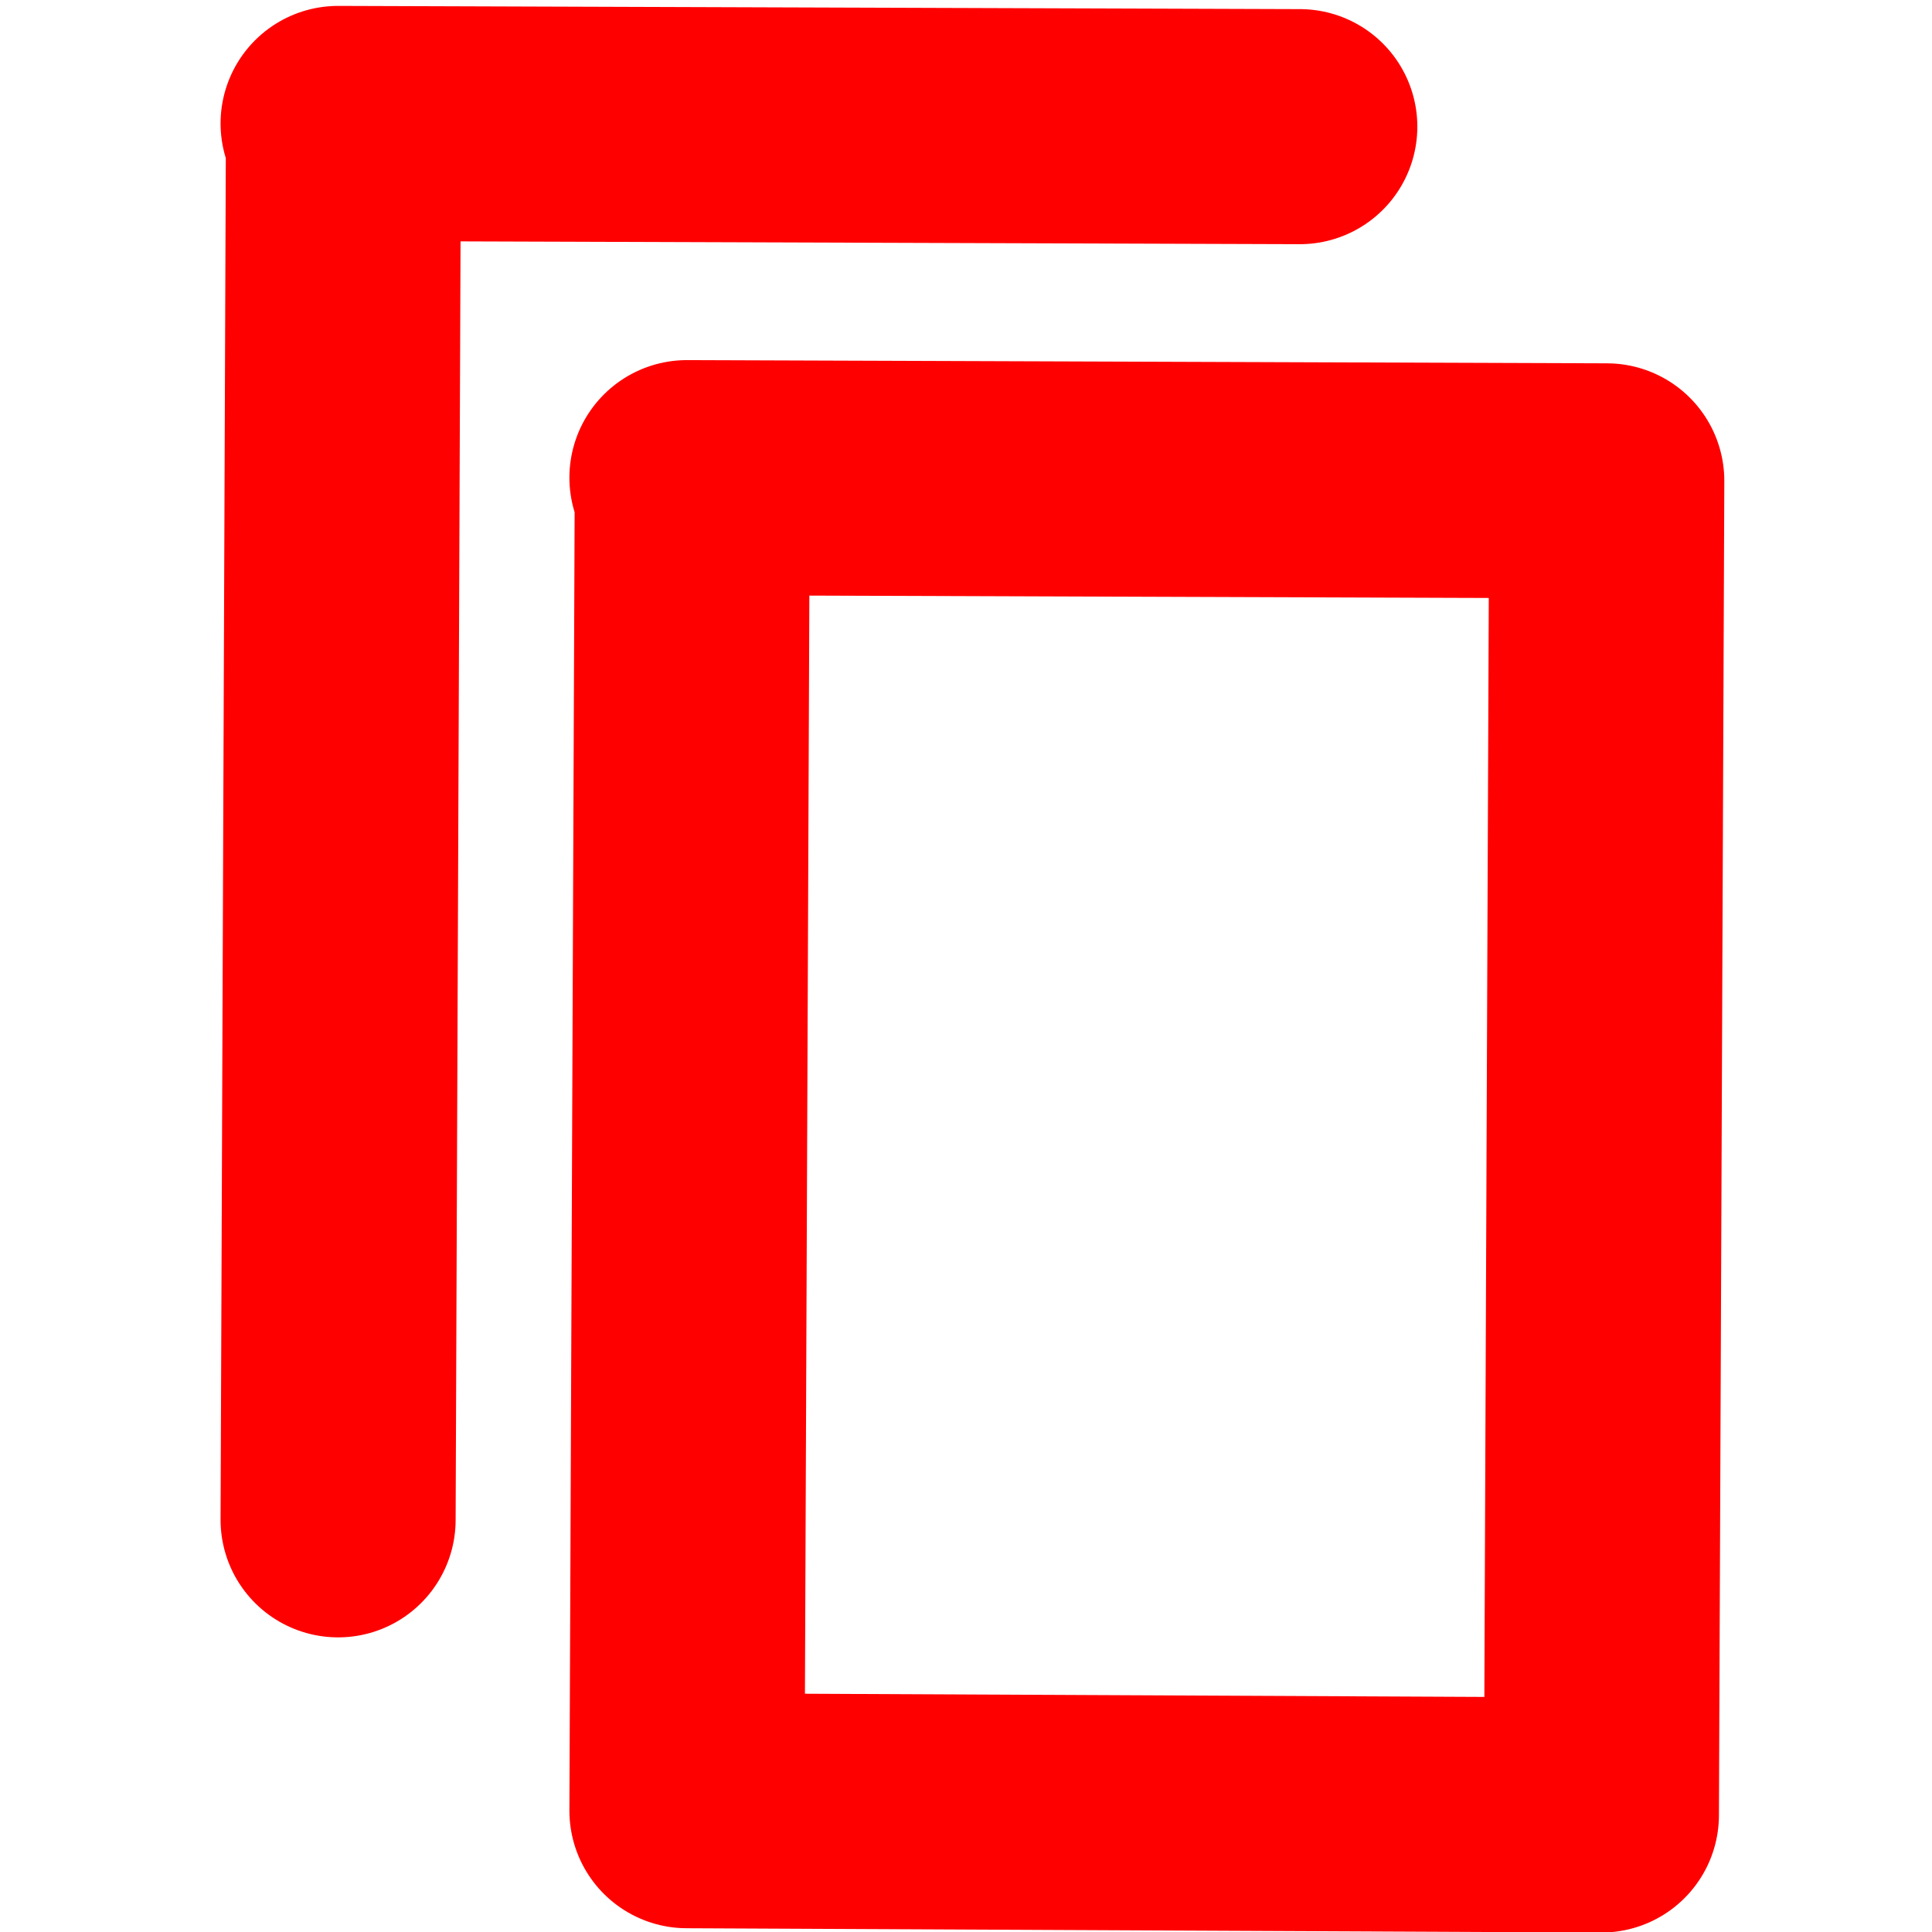
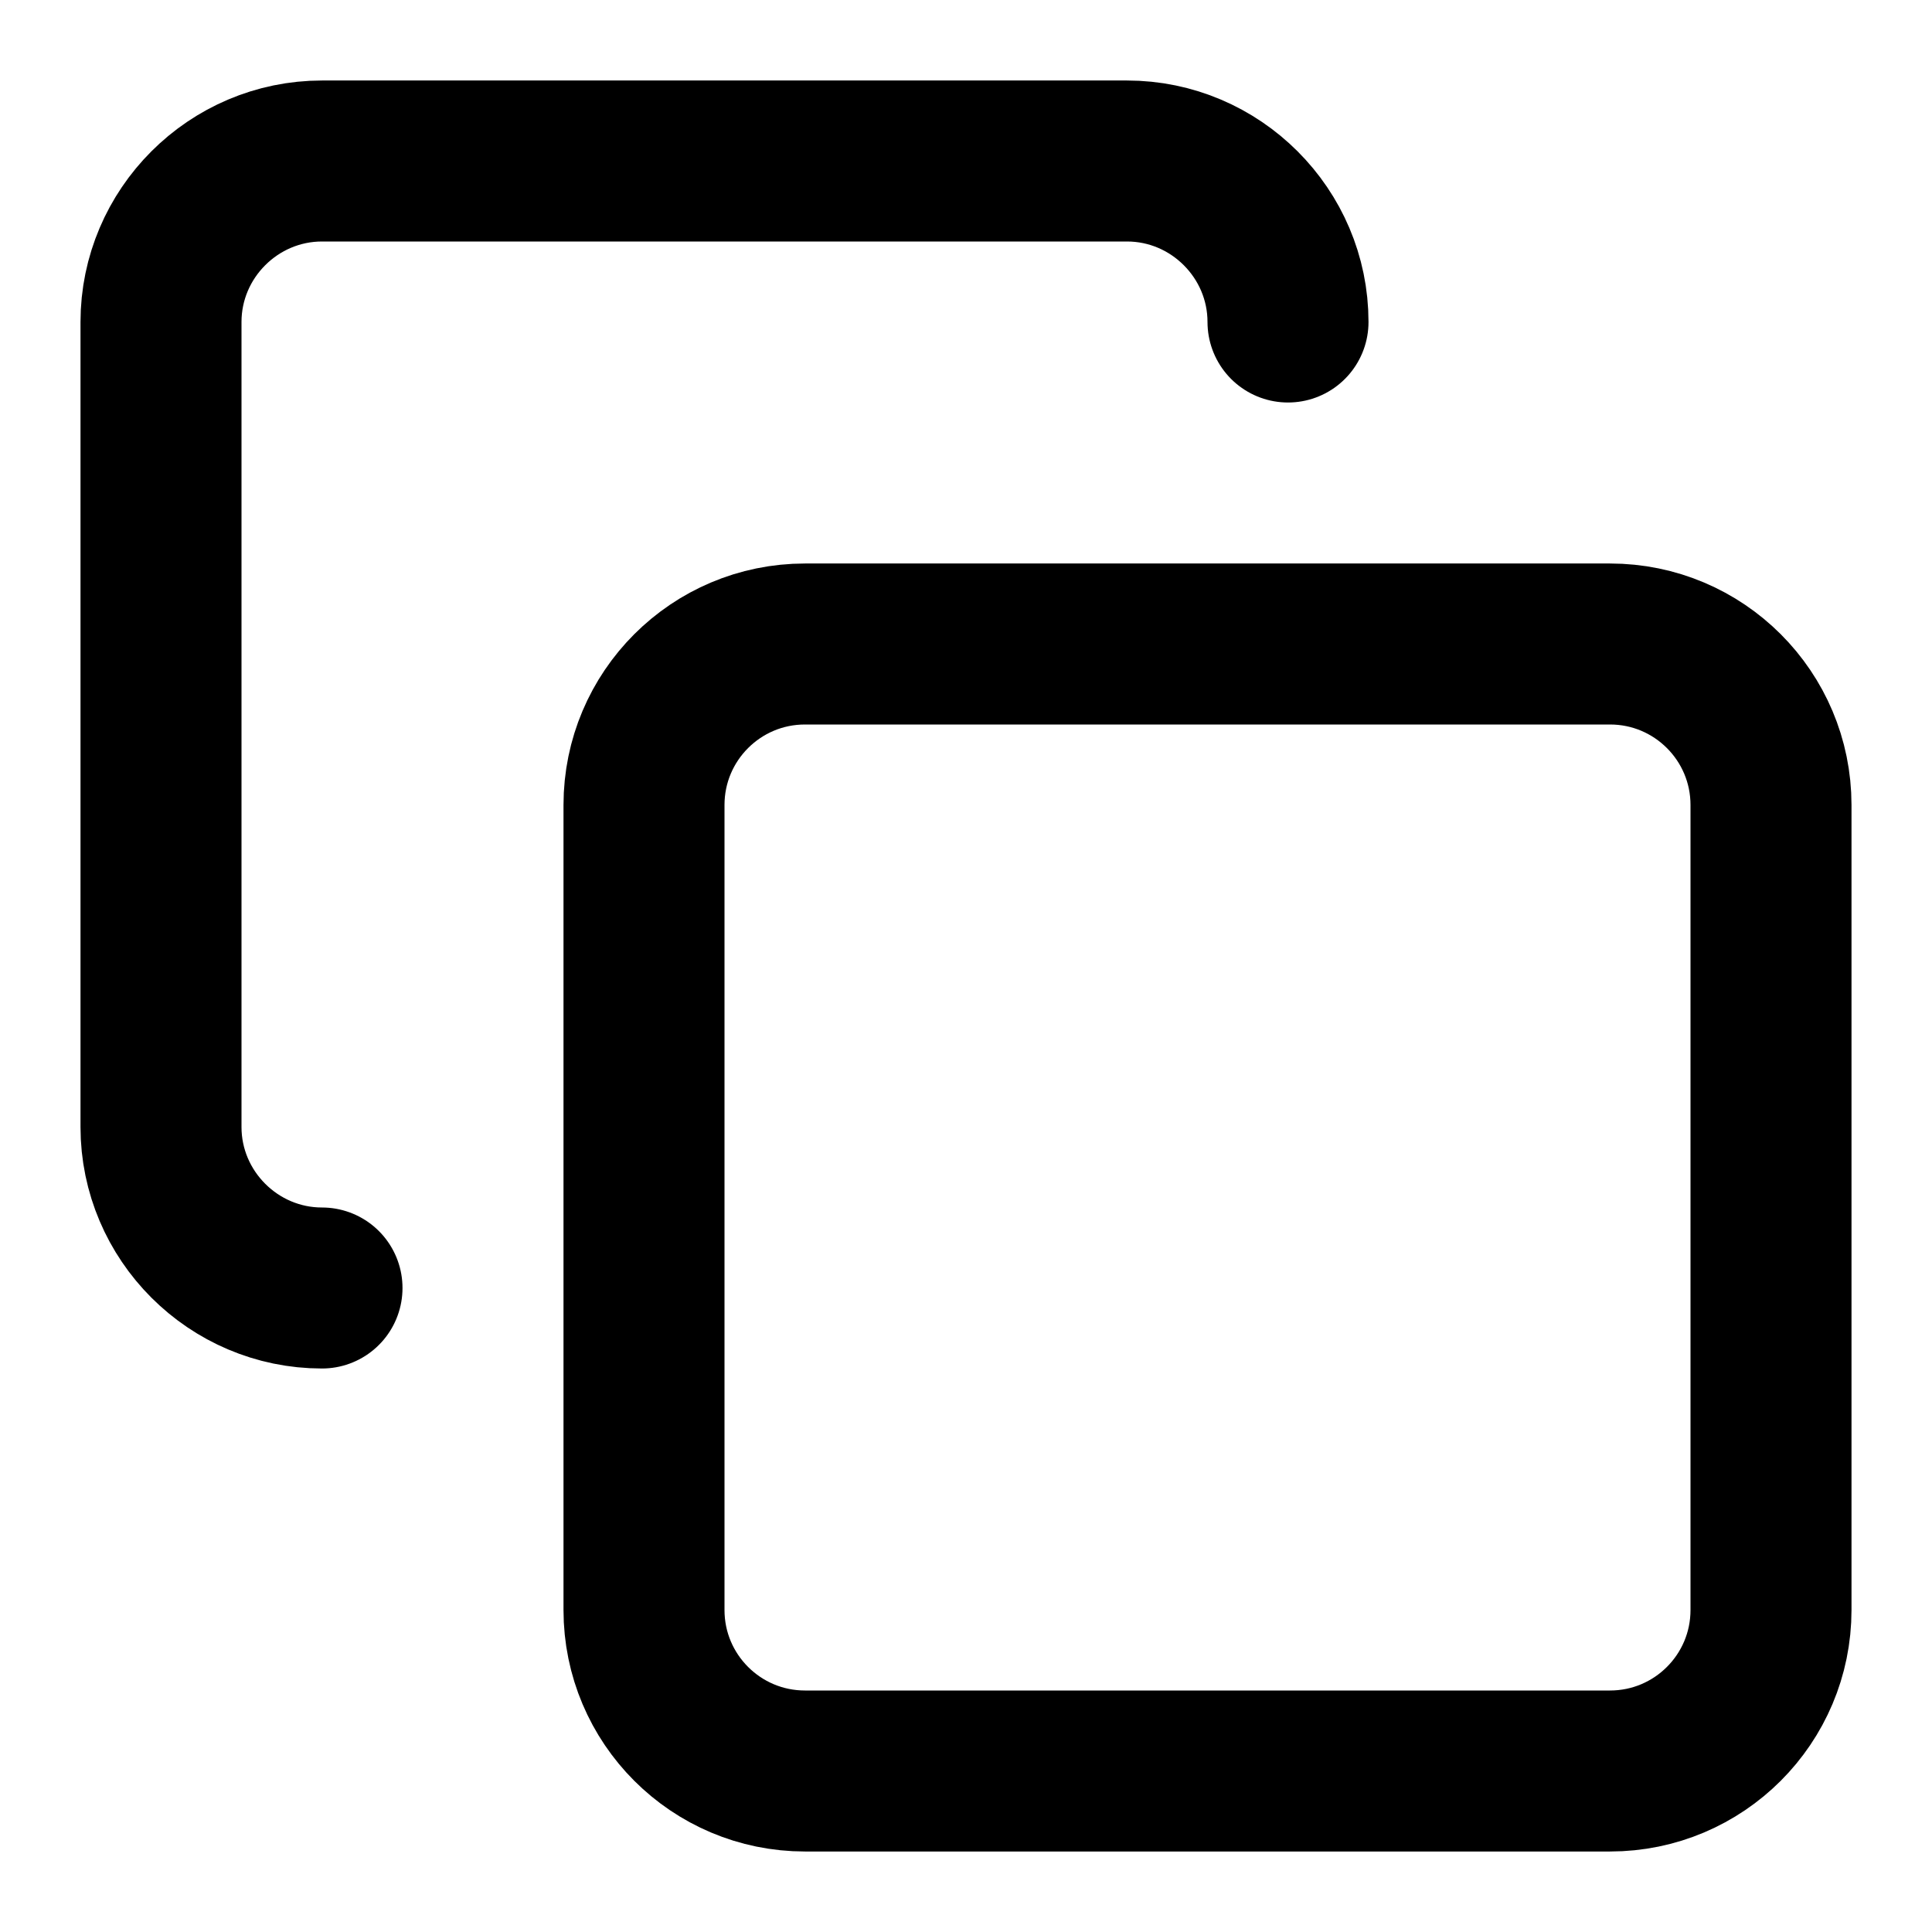
- <svg xmlns="http://www.w3.org/2000/svg" viewBox="0 0 180 180">
-   <g fill="none" stroke="red" stroke-linecap="round" stroke-linejoin="round" stroke-width="21.9">
-     <path d="m64 44.5 85.7.3-.5 124.3-85.2-.4.5-124.2Z" />
-     <path d="M31.5 141.6 32 11.5h-.5l89.6.3" />
+ <svg xmlns="http://www.w3.org/2000/svg" width="24" height="24" viewBox="0 0 24 24">
+   <g fill="none" stroke="currentColor" stroke-linecap="round" stroke-linejoin="round" stroke-width="2">
+     <rect width="14" height="14" x="8" y="8" rx="2" ry="2" />
+     <path d="M4 16c-1.1 0-2-.9-2-2V4c0-1.1.9-2 2-2h10c1.1 0 2 .9 2 2" />
  </g>
</svg>
